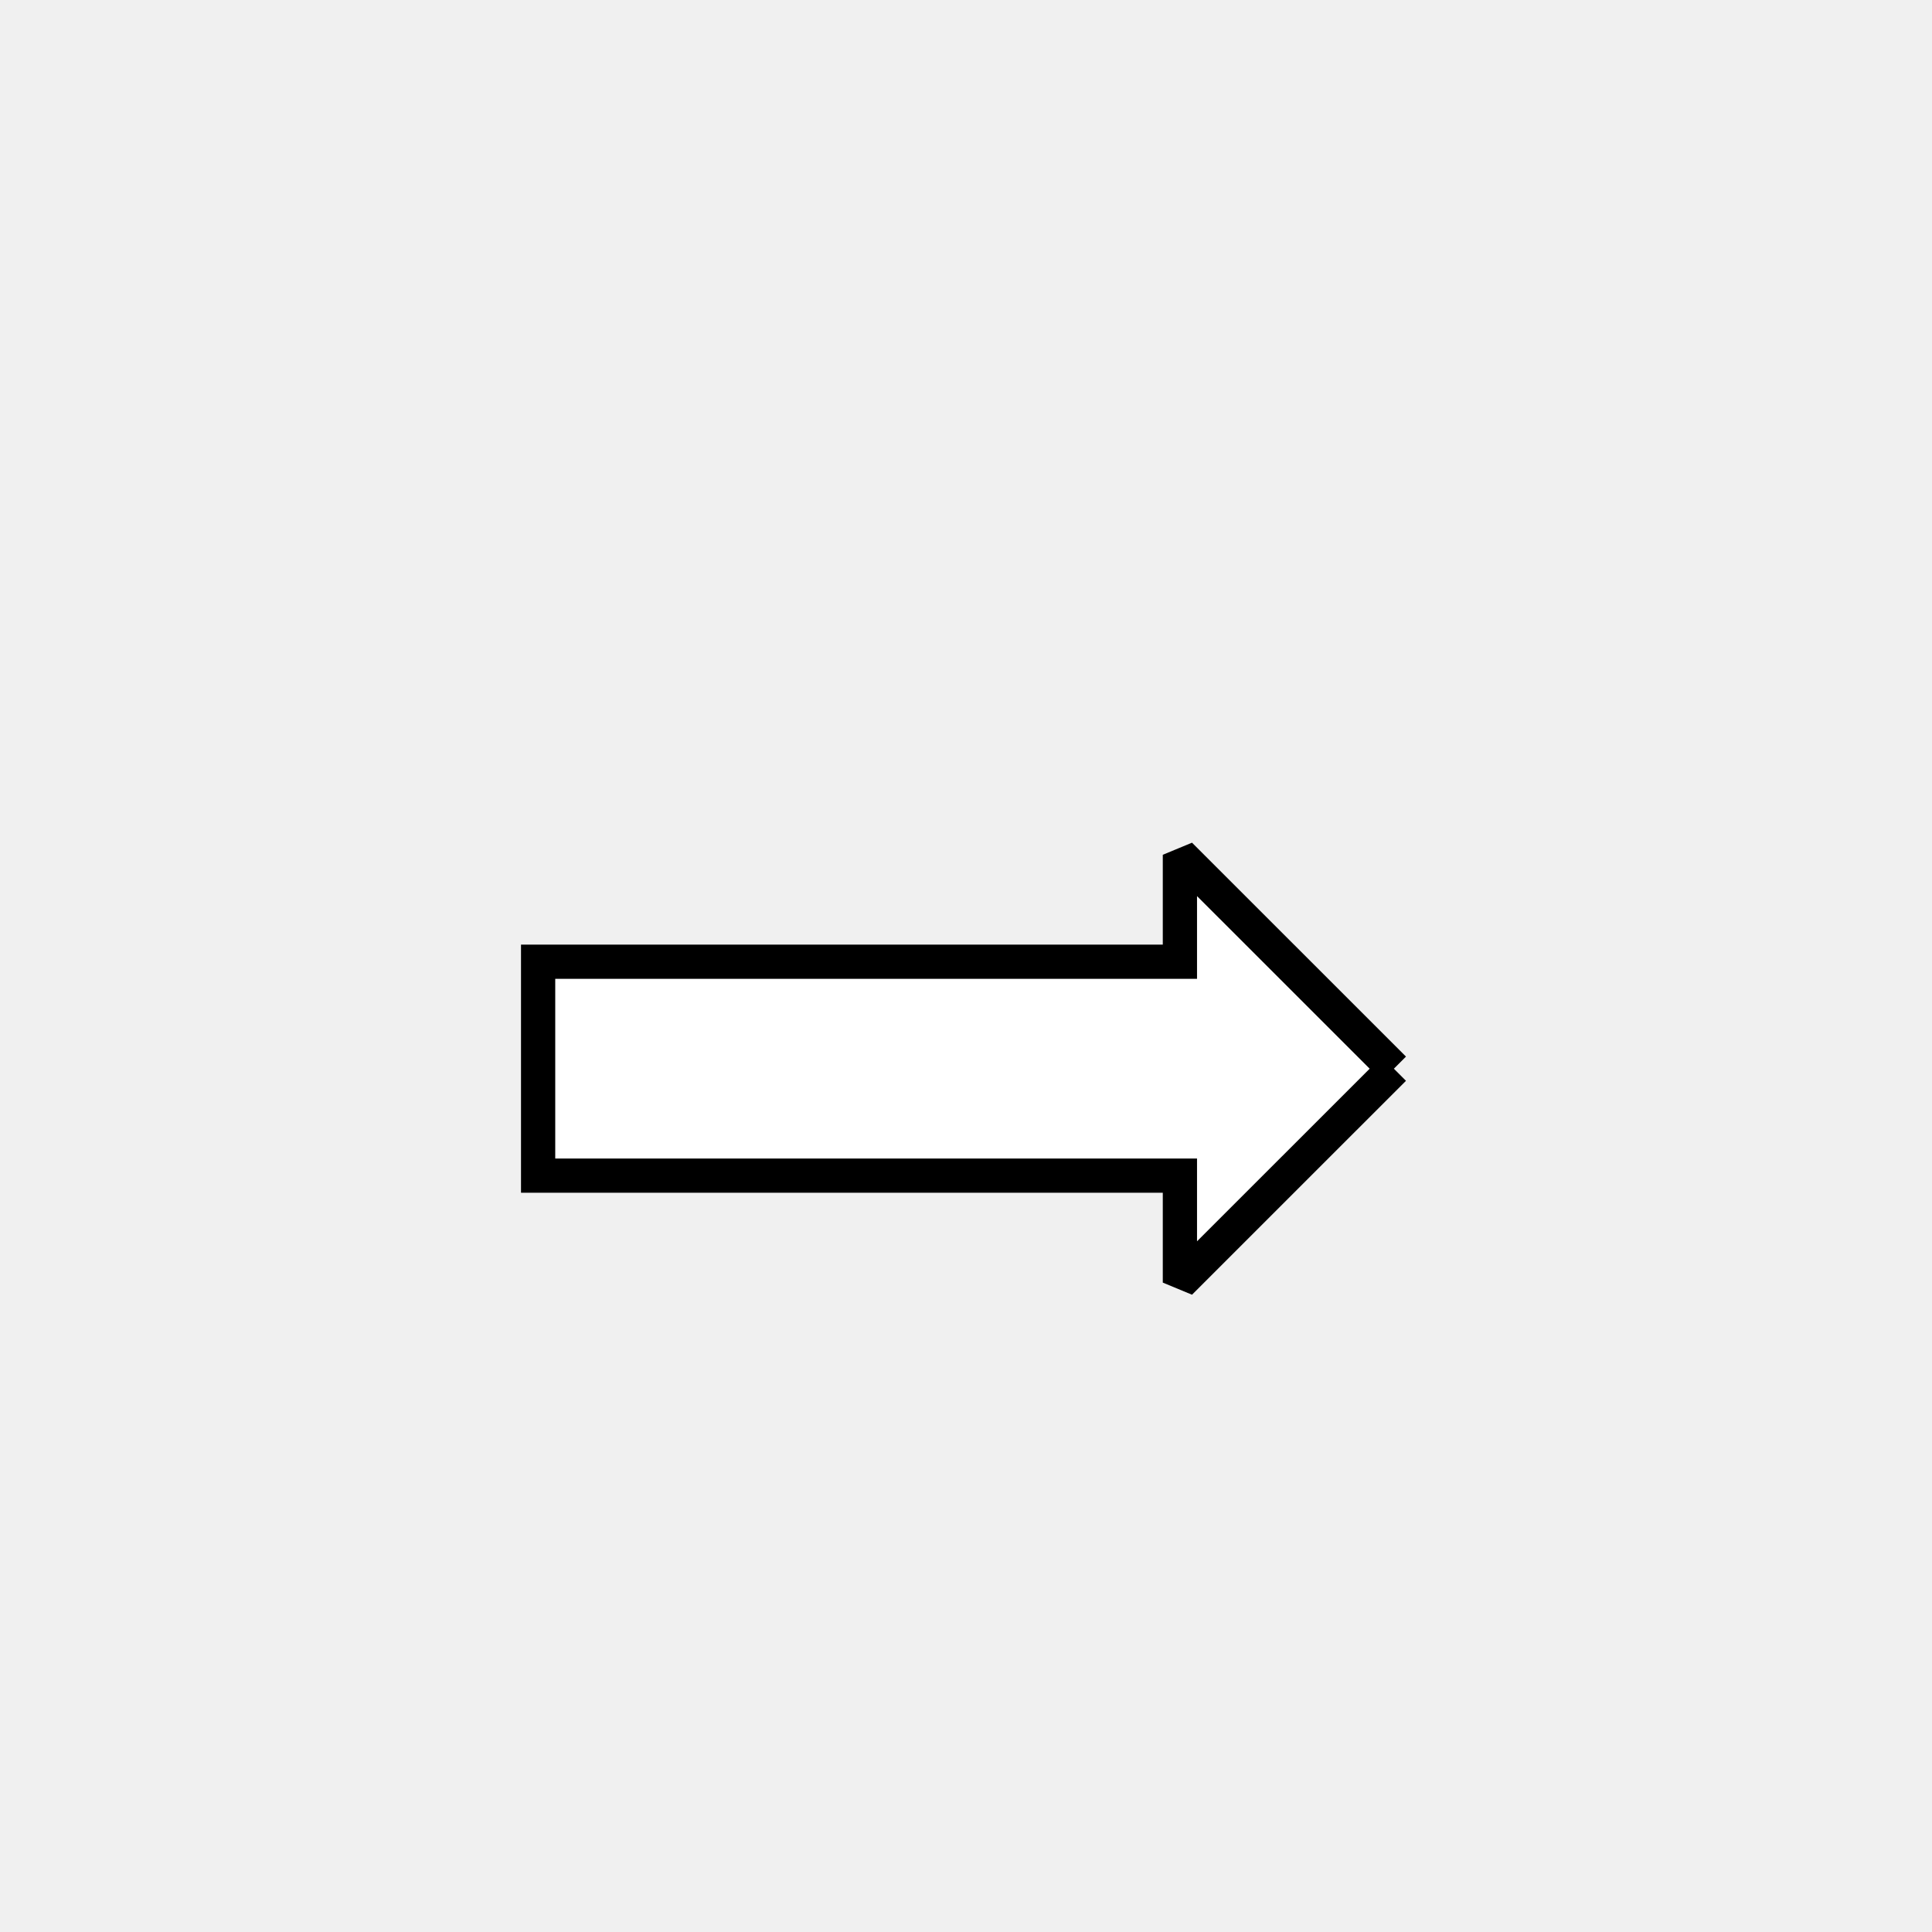
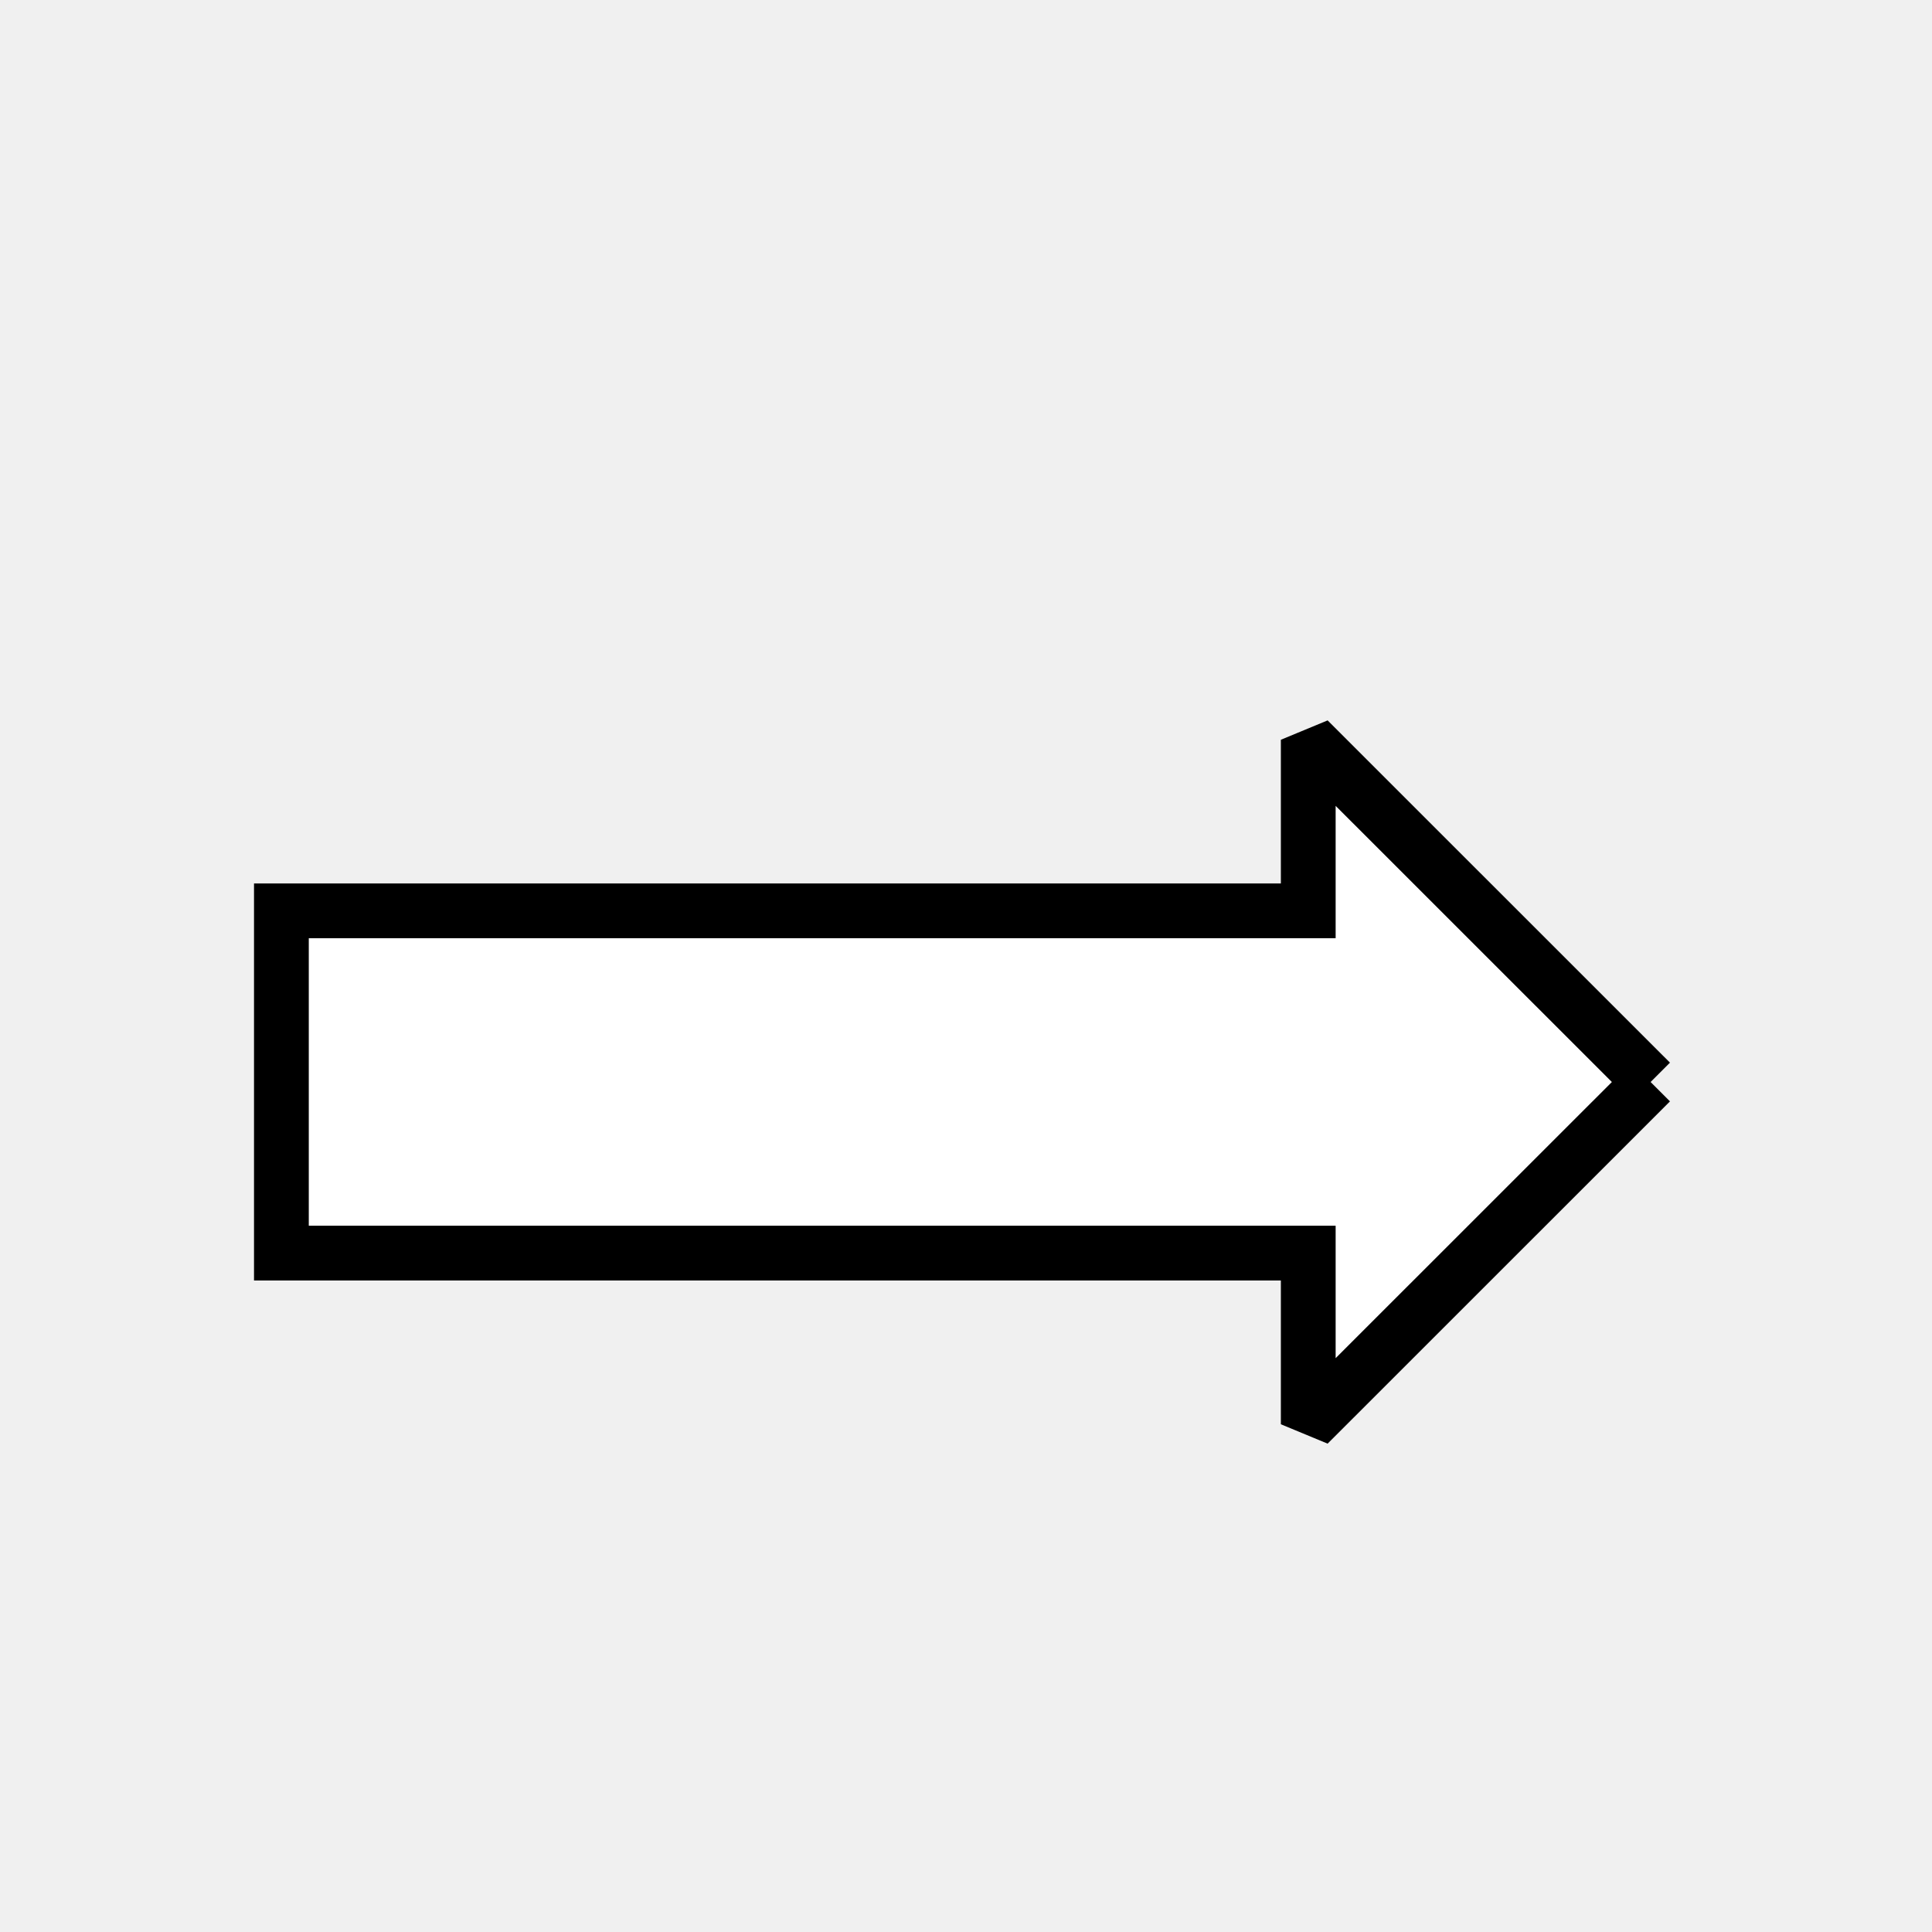
- <svg xmlns="http://www.w3.org/2000/svg" width="11.289mm" height="11.289mm" viewBox="0 0 32 32" version="1.2" baseProfile="tiny">
+ <svg xmlns="http://www.w3.org/2000/svg" width="32" height="32" viewBox="6 11 20 11" version="1.2" baseProfile="tiny">
  <defs>
</defs>
  <g fill="none" stroke="black" stroke-width="1" fill-rule="evenodd" stroke-linecap="square" stroke-linejoin="bevel">
    <g fill="#ffffff" fill-opacity="1" stroke="#000000" stroke-opacity="1" stroke-width="0.567" stroke-linecap="butt" stroke-linejoin="miter" stroke-miterlimit="2" transform="matrix(1,0,0,1,0,0)" font-family="MS Shell Dlg 2" font-size="8.25" font-weight="400" font-style="normal">
      <path vector-effect="none" fill-rule="evenodd" d="M23.087,17.701 L19.543,21.244 L19.543,19.472 L8.913,19.472 L8.913,15.929 L19.543,15.929 L19.543,14.158 L23.087,17.701" />
    </g>
  </g>
</svg>
